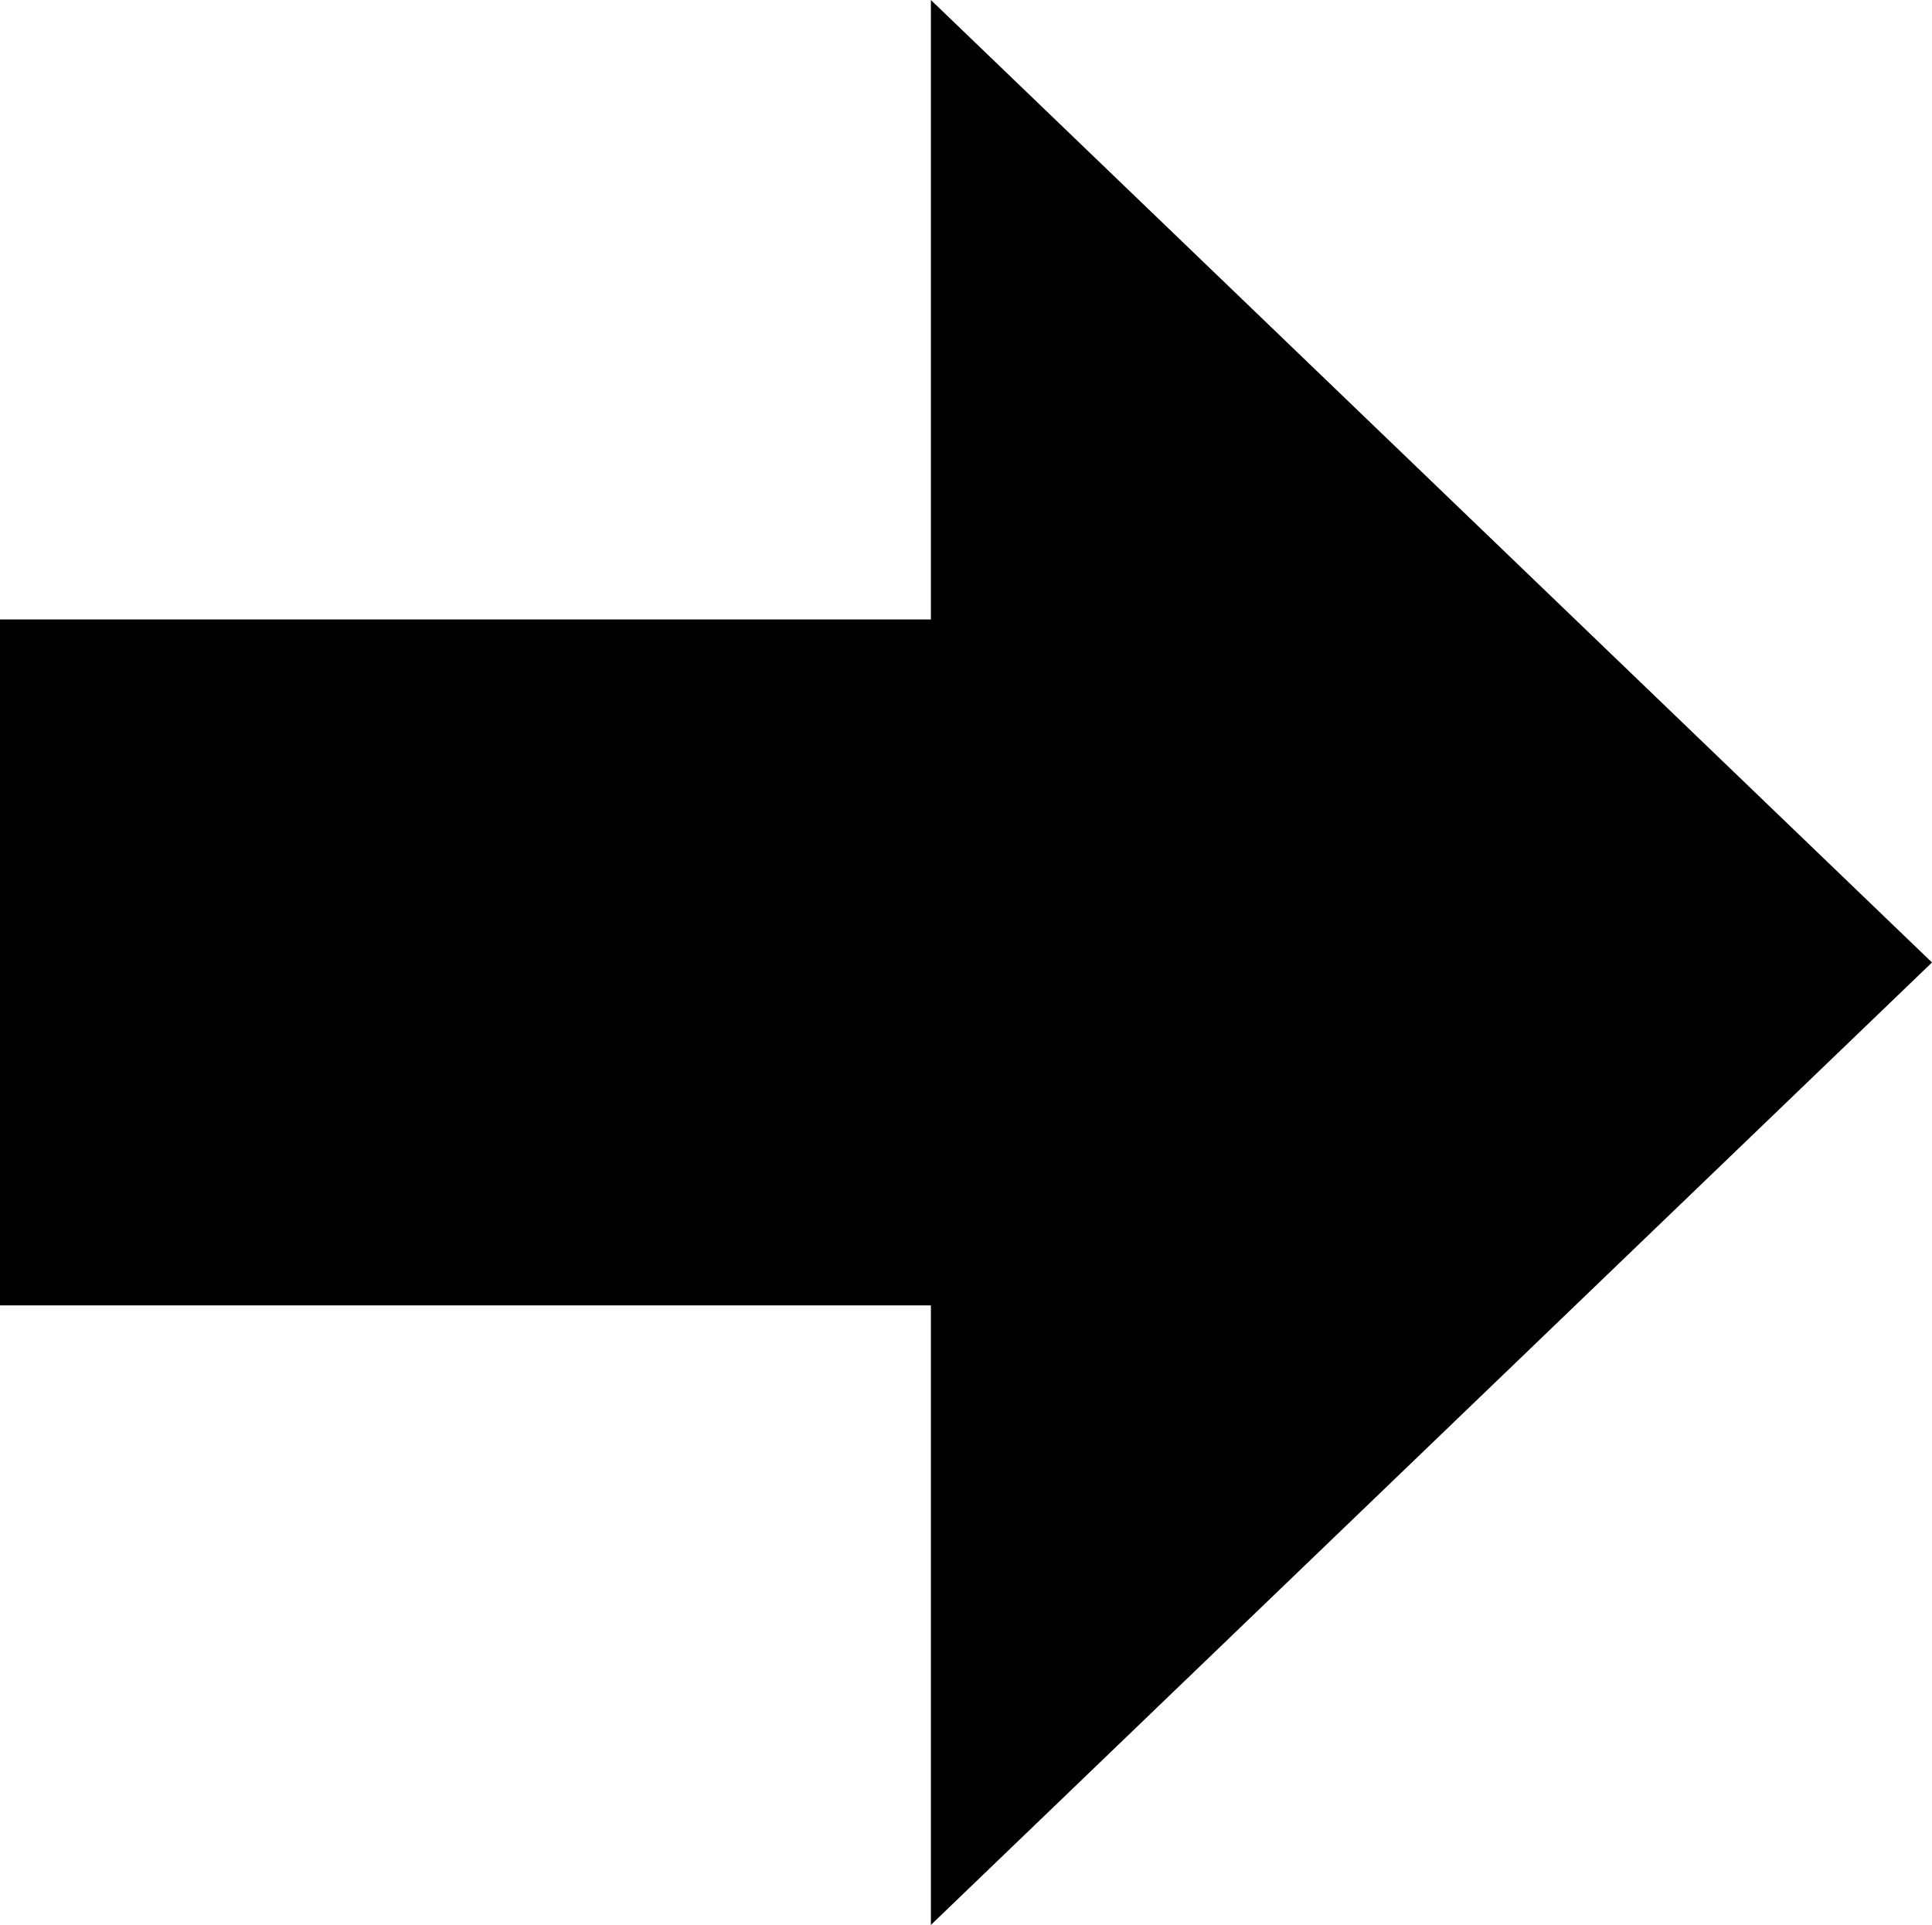
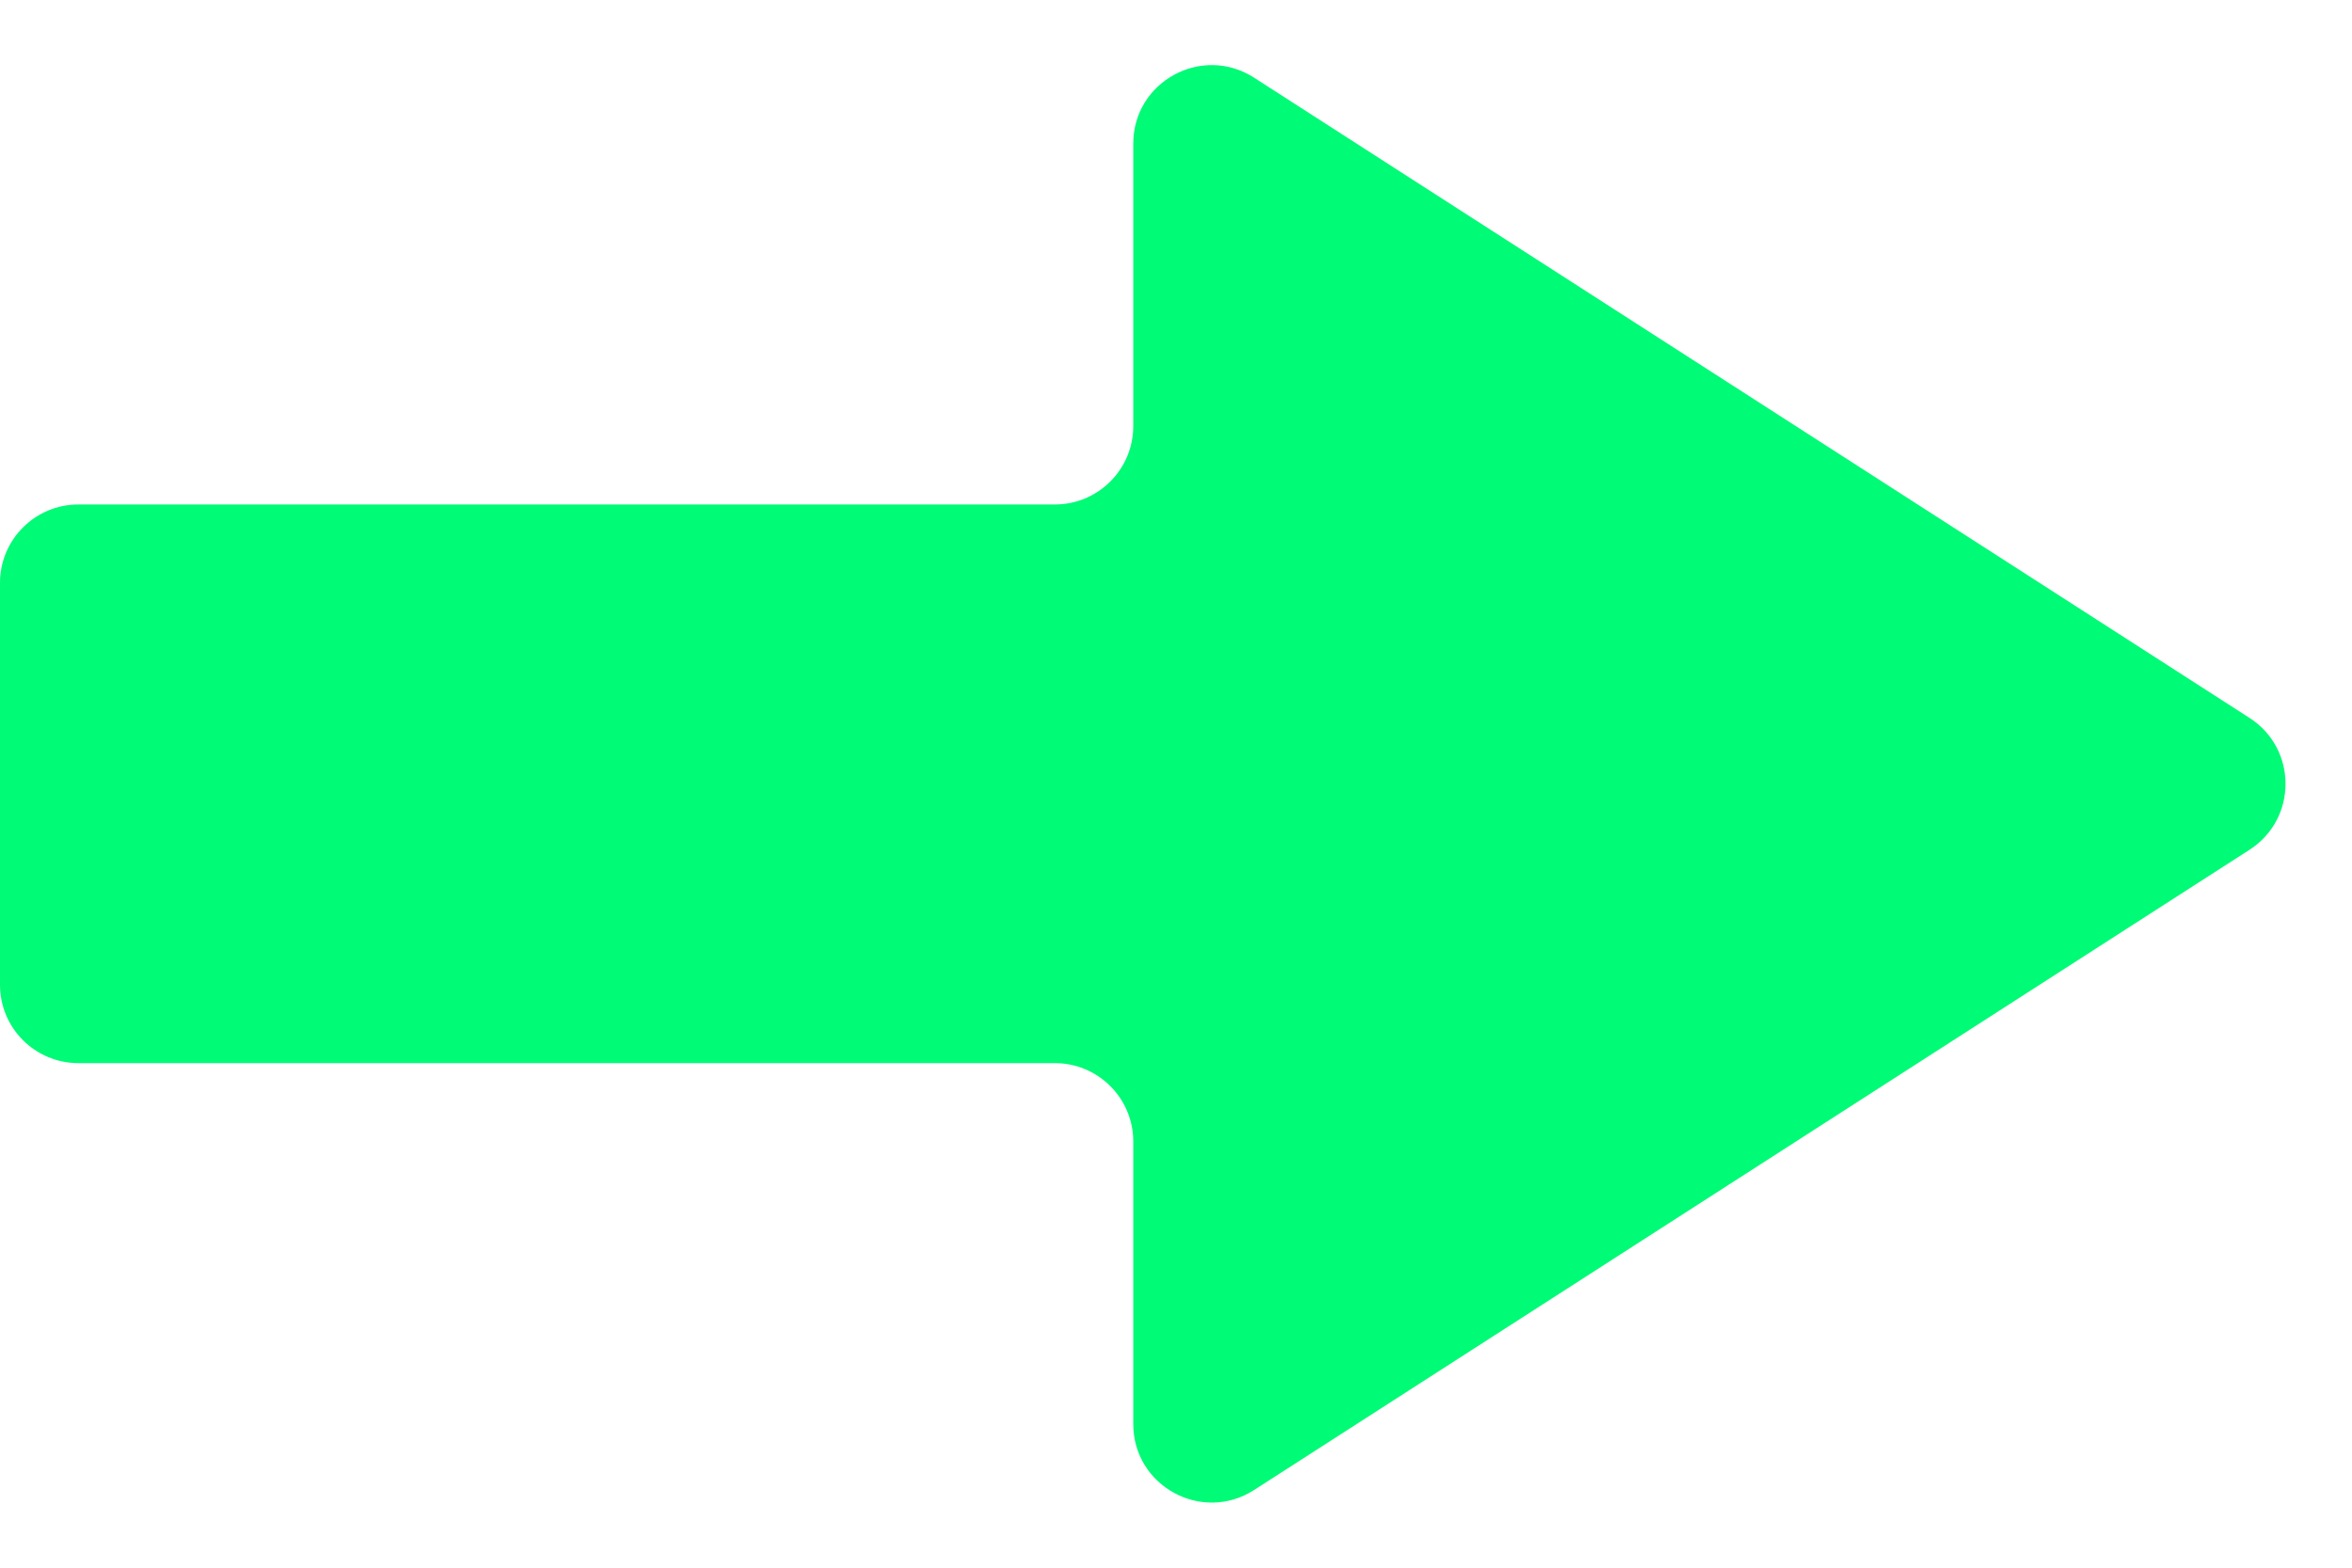
- <svg xmlns="http://www.w3.org/2000/svg" version="1.1" id="Layer_1" x="0px" y="0px" width="122.88px" height="122.433px" viewBox="0 0 122.88 122.433" enable-background="new 0 0 122.88 122.433" xml:space="preserve">
-   <g>
-     <polygon fill-rule="evenodd" clip-rule="evenodd" points="122.88,61.217 59.207,122.433 59.207,83.029 0,83.029 0,39.399 59.207,39.399 59.207,0 122.88,61.217" fill="current" />
-   </g>
+ <svg xmlns="http://www.w3.org/2000/svg" width="30" height="20" viewBox="0 0 30 20" fill="none">
+   <path fill-rule="evenodd" clip-rule="evenodd" d="M28.693 9.159C29.305 9.553 29.305 10.447 28.693 10.841L15.996 19.009C15.33 19.437 14.455 18.959 14.455 18.168V14.563C14.455 14.011 14.007 13.563 13.455 13.563H1C0.448 13.563 0 13.116 0 12.563V7.436C0 6.884 0.448 6.436 1 6.436H13.455C14.007 6.436 14.455 5.988 14.455 5.436V1.832C14.455 1.041 15.33 0.563 15.996 0.991L28.693 9.159Z" fill="#00FB76" />
</svg>
